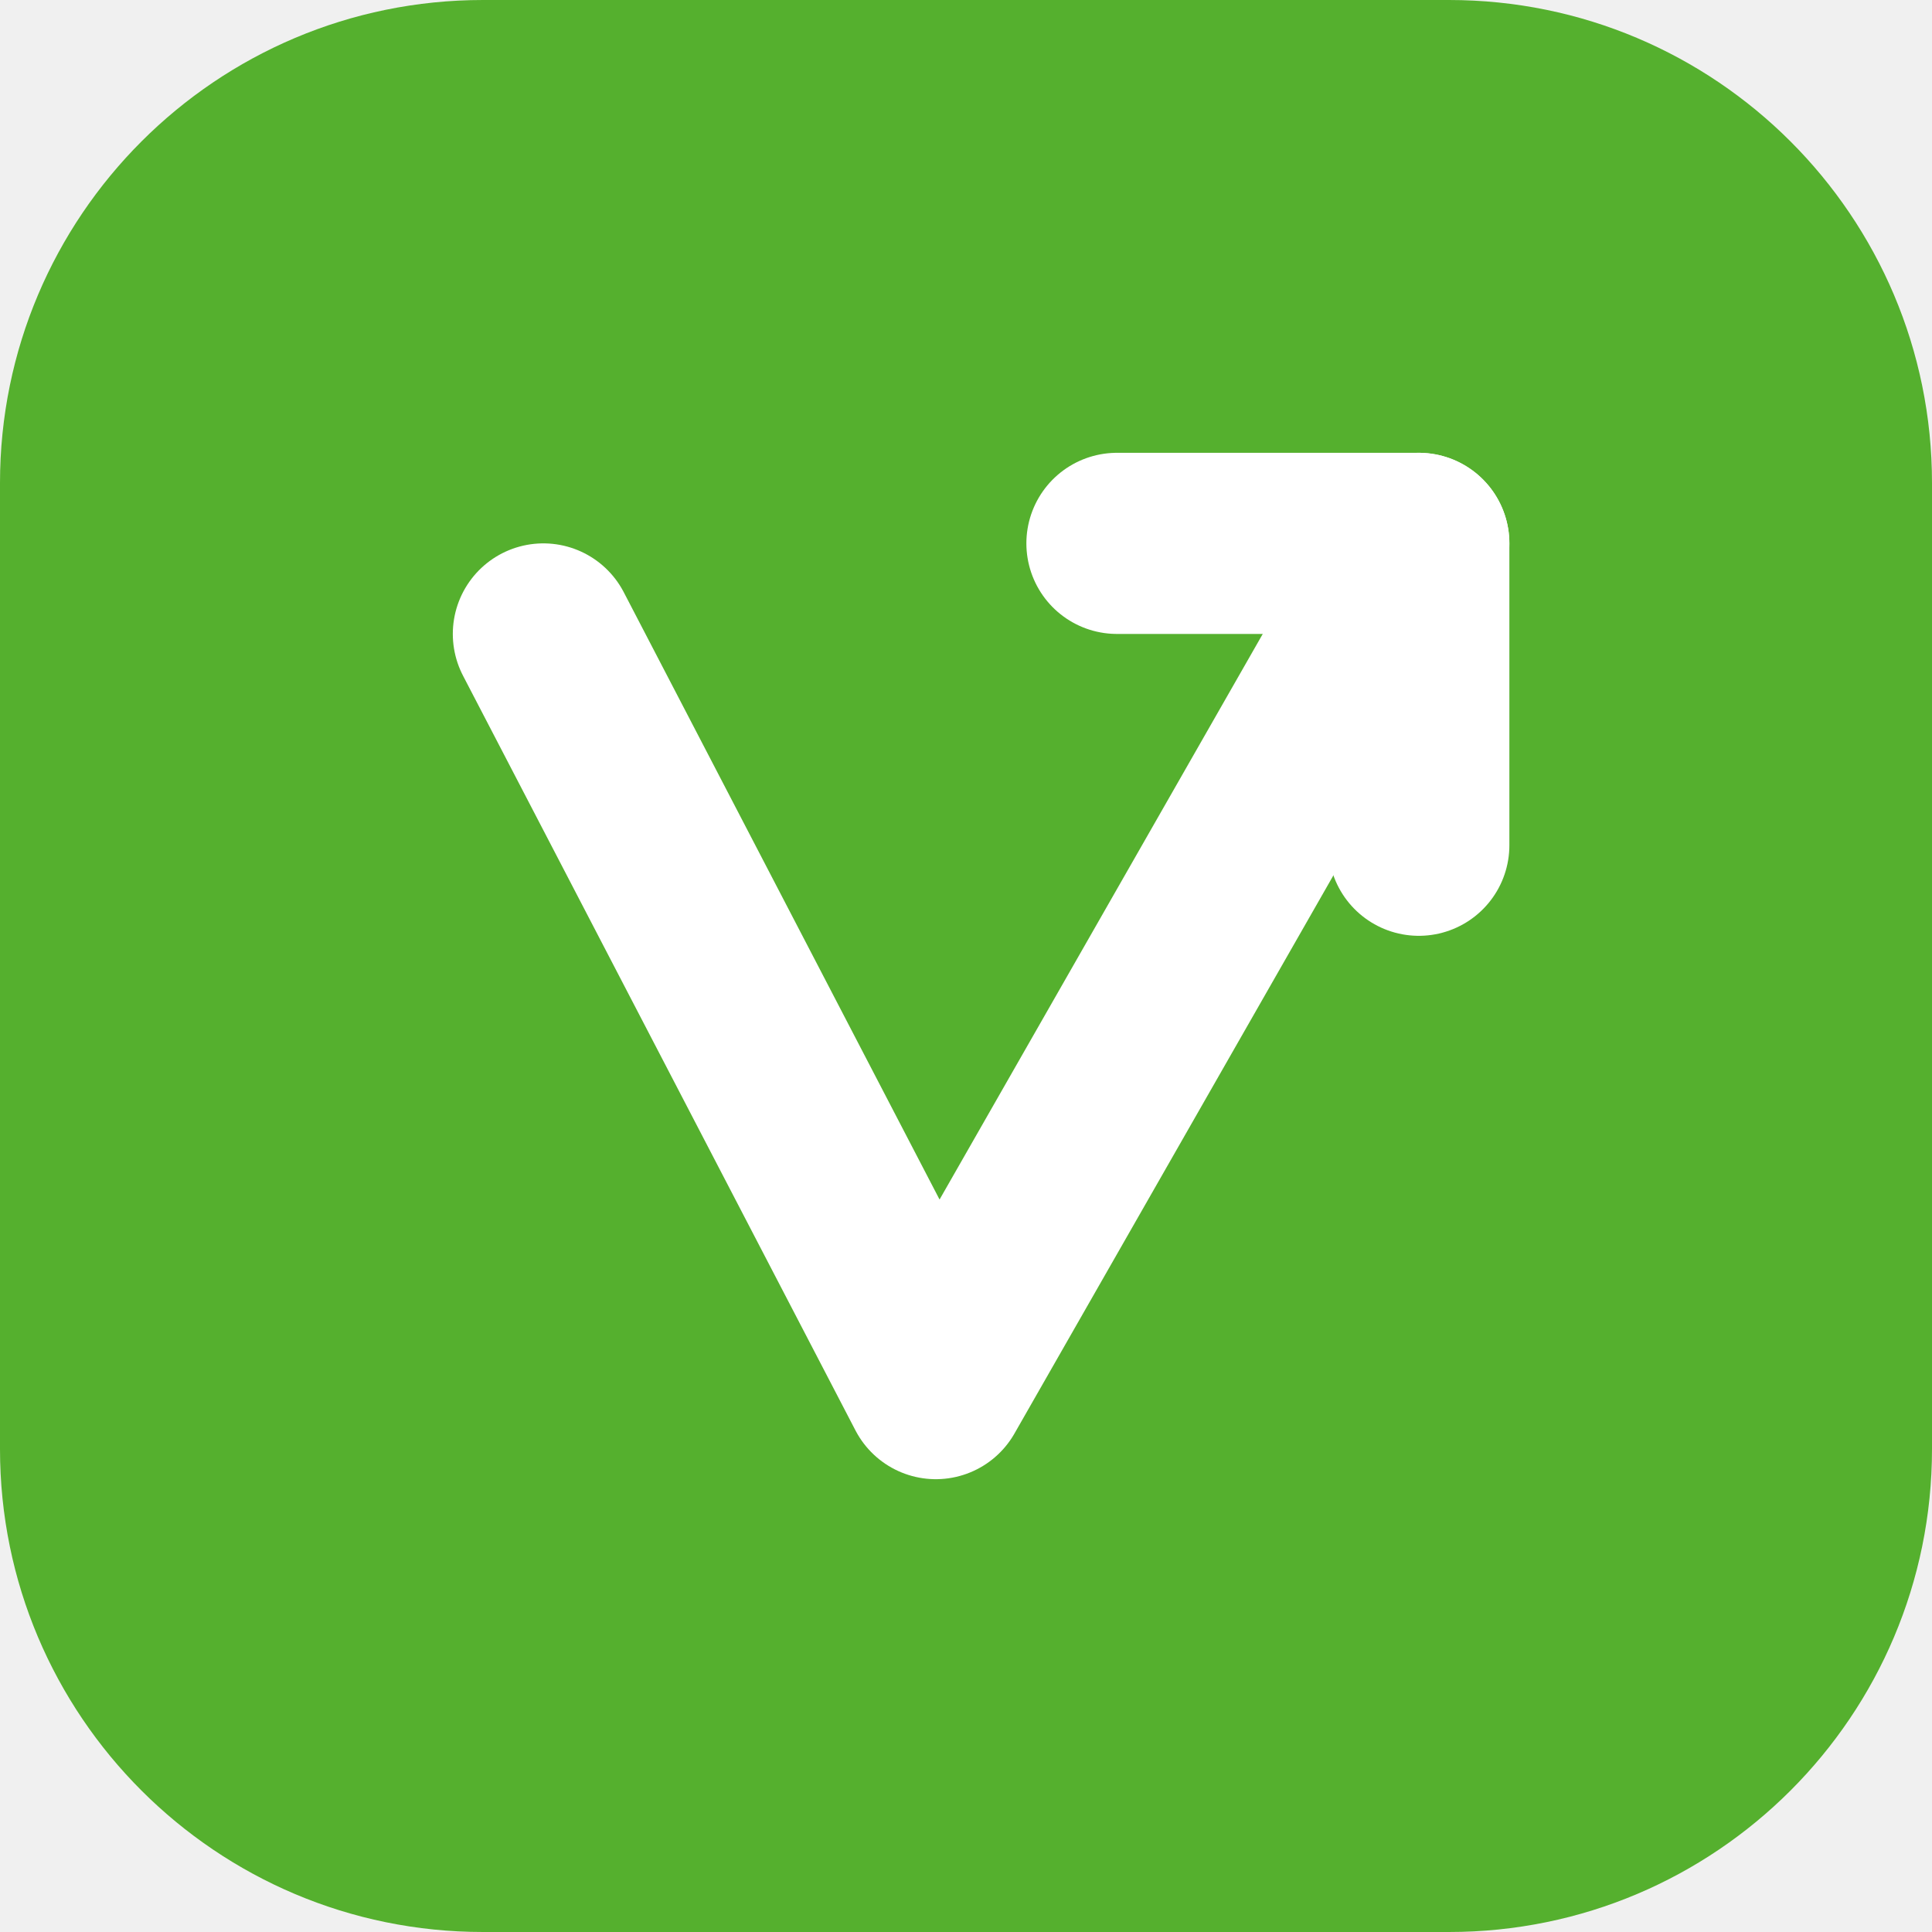
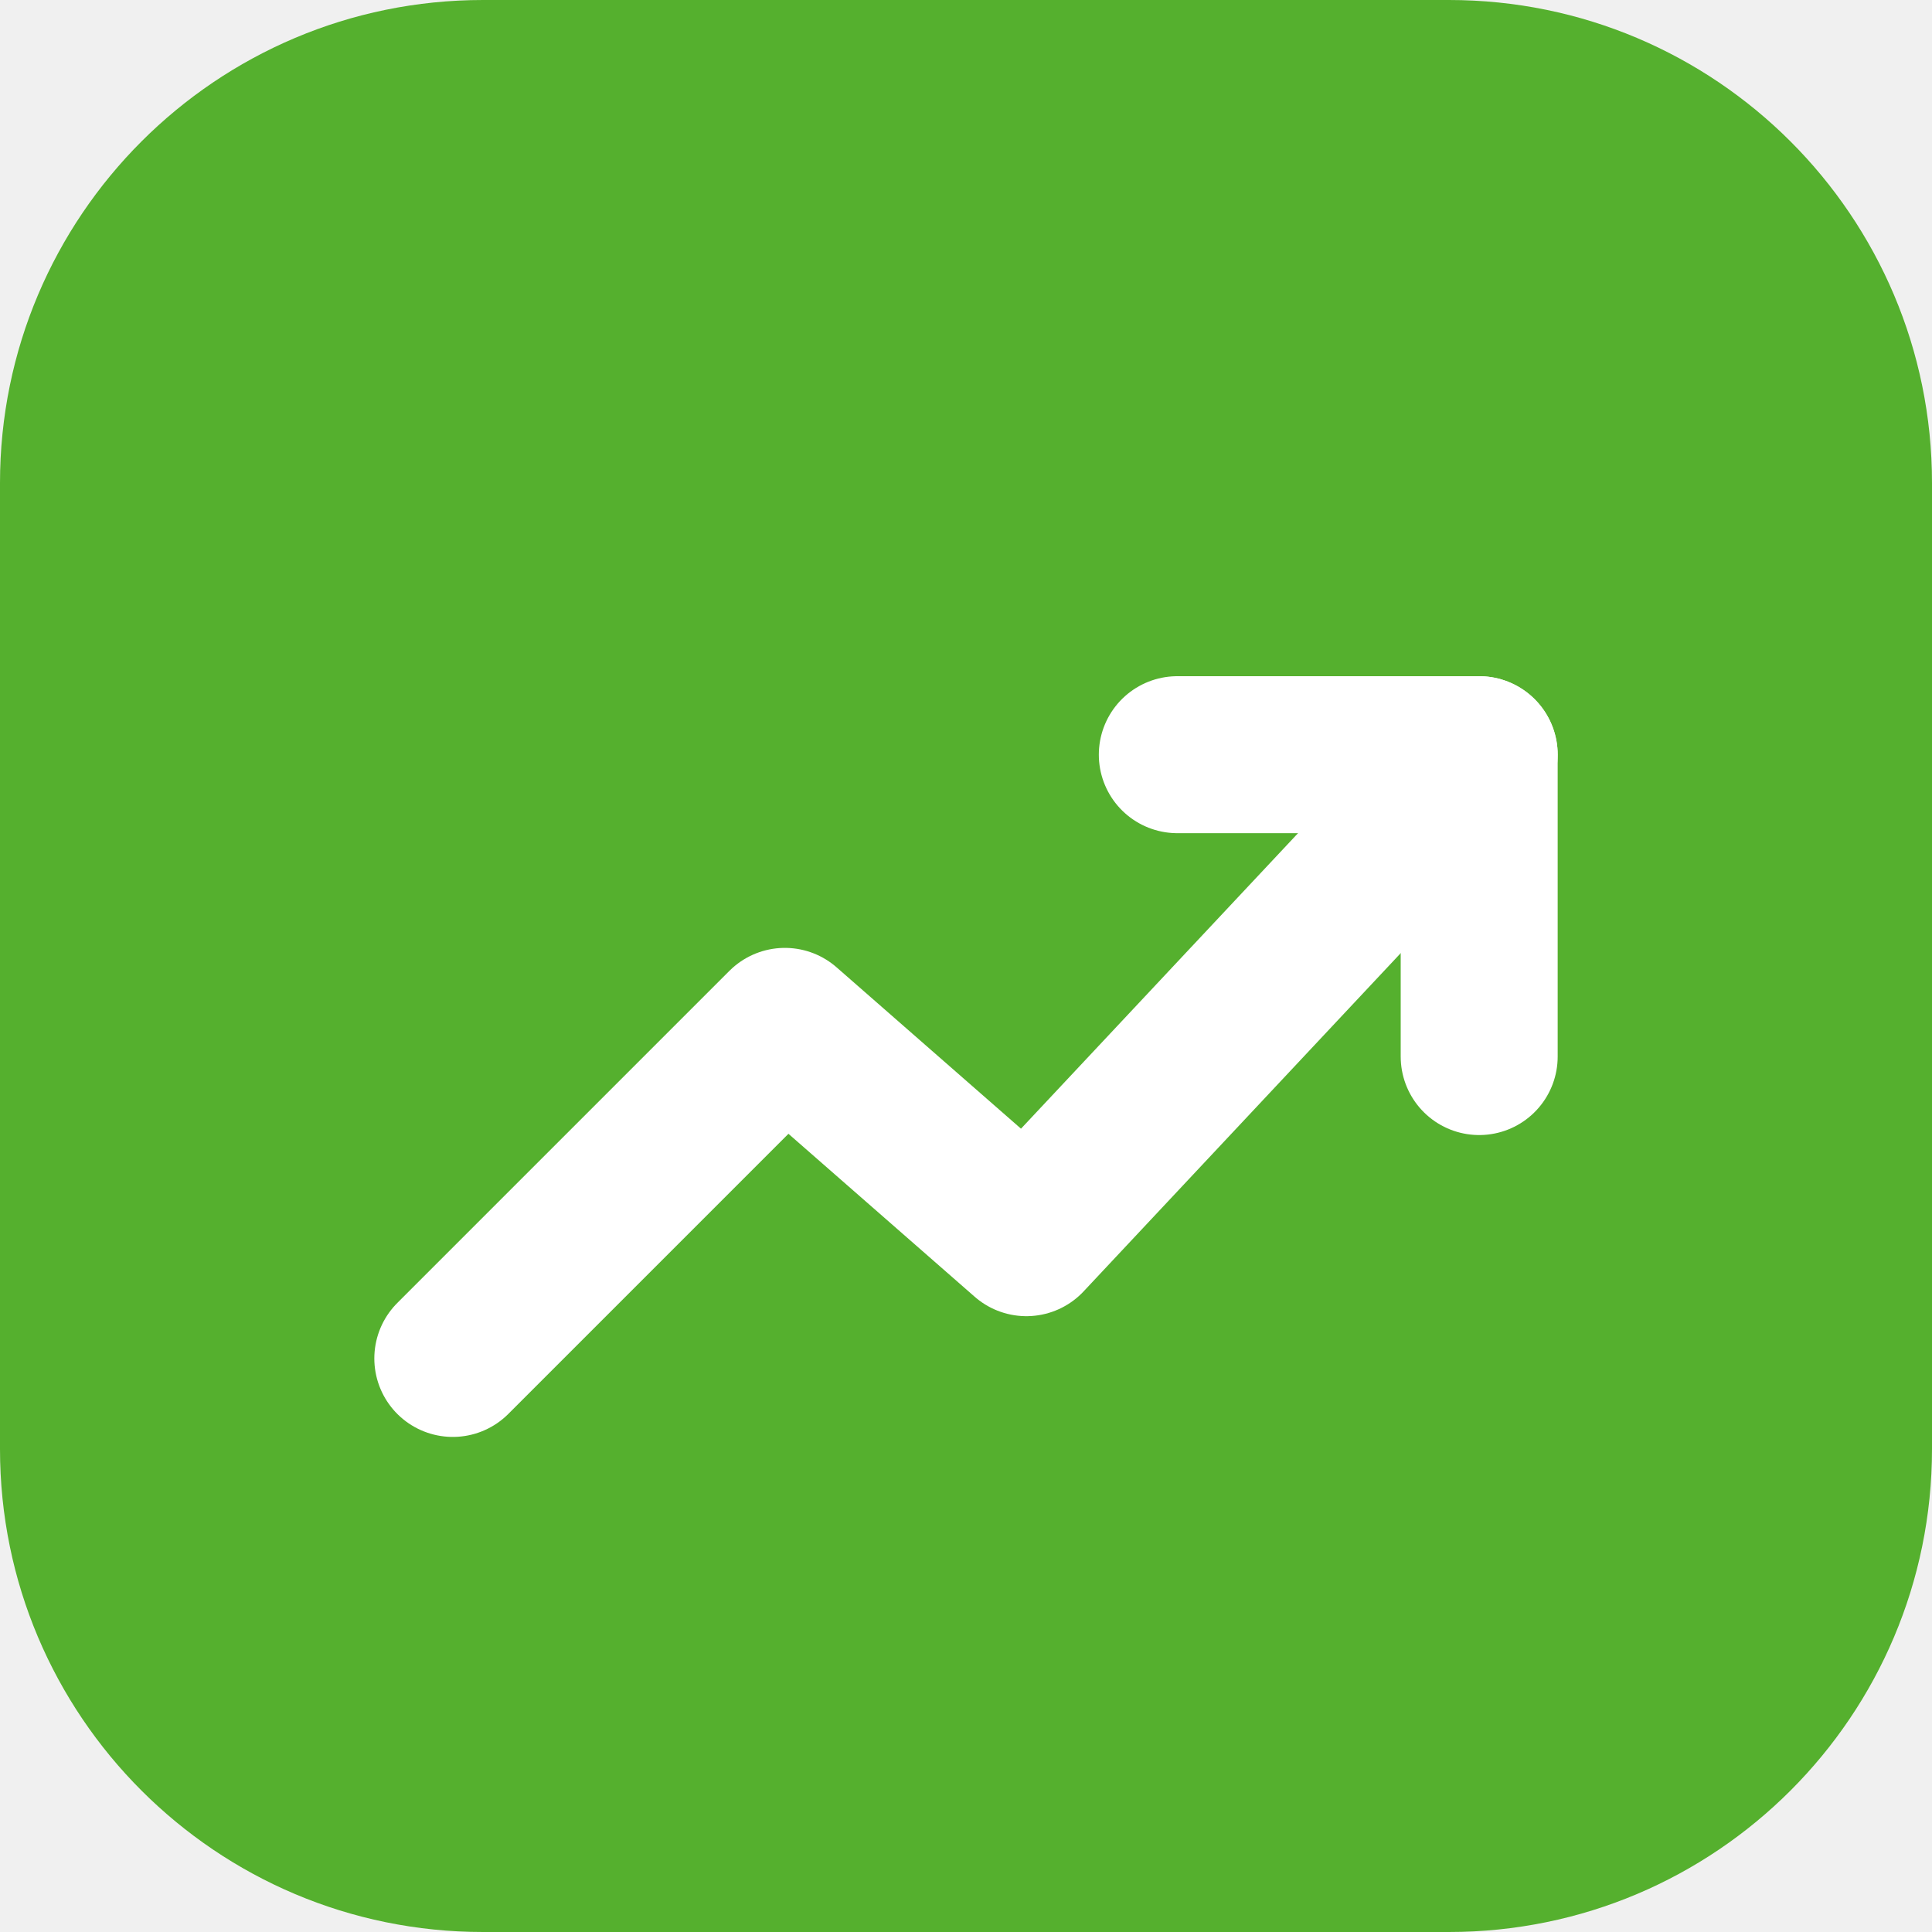
<svg xmlns="http://www.w3.org/2000/svg" viewBox="0 0 32 32">
  <rect width="32" height="32" rx="8" fill="#55B02E" />
-   <path d="M9 10.5L15.5 23L23.5 9" stroke="#fff" stroke-width="3" fill="none" stroke-linecap="round" stroke-linejoin="round" />
-   <path d="M18.5 9H23.5V14" stroke="#fff" stroke-width="3" fill="none" stroke-linecap="round" stroke-linejoin="round" />
+   <path d="M7.5 22.5L13 17l4 3.5 7.5-8" stroke="#fff" stroke-width="2.6" fill="none" stroke-linecap="round" stroke-linejoin="round" />
+   <path d="M19.5 12.5h5v5" stroke="#fff" stroke-width="2.6" fill="none" stroke-linecap="round" stroke-linejoin="round" />
</svg>
